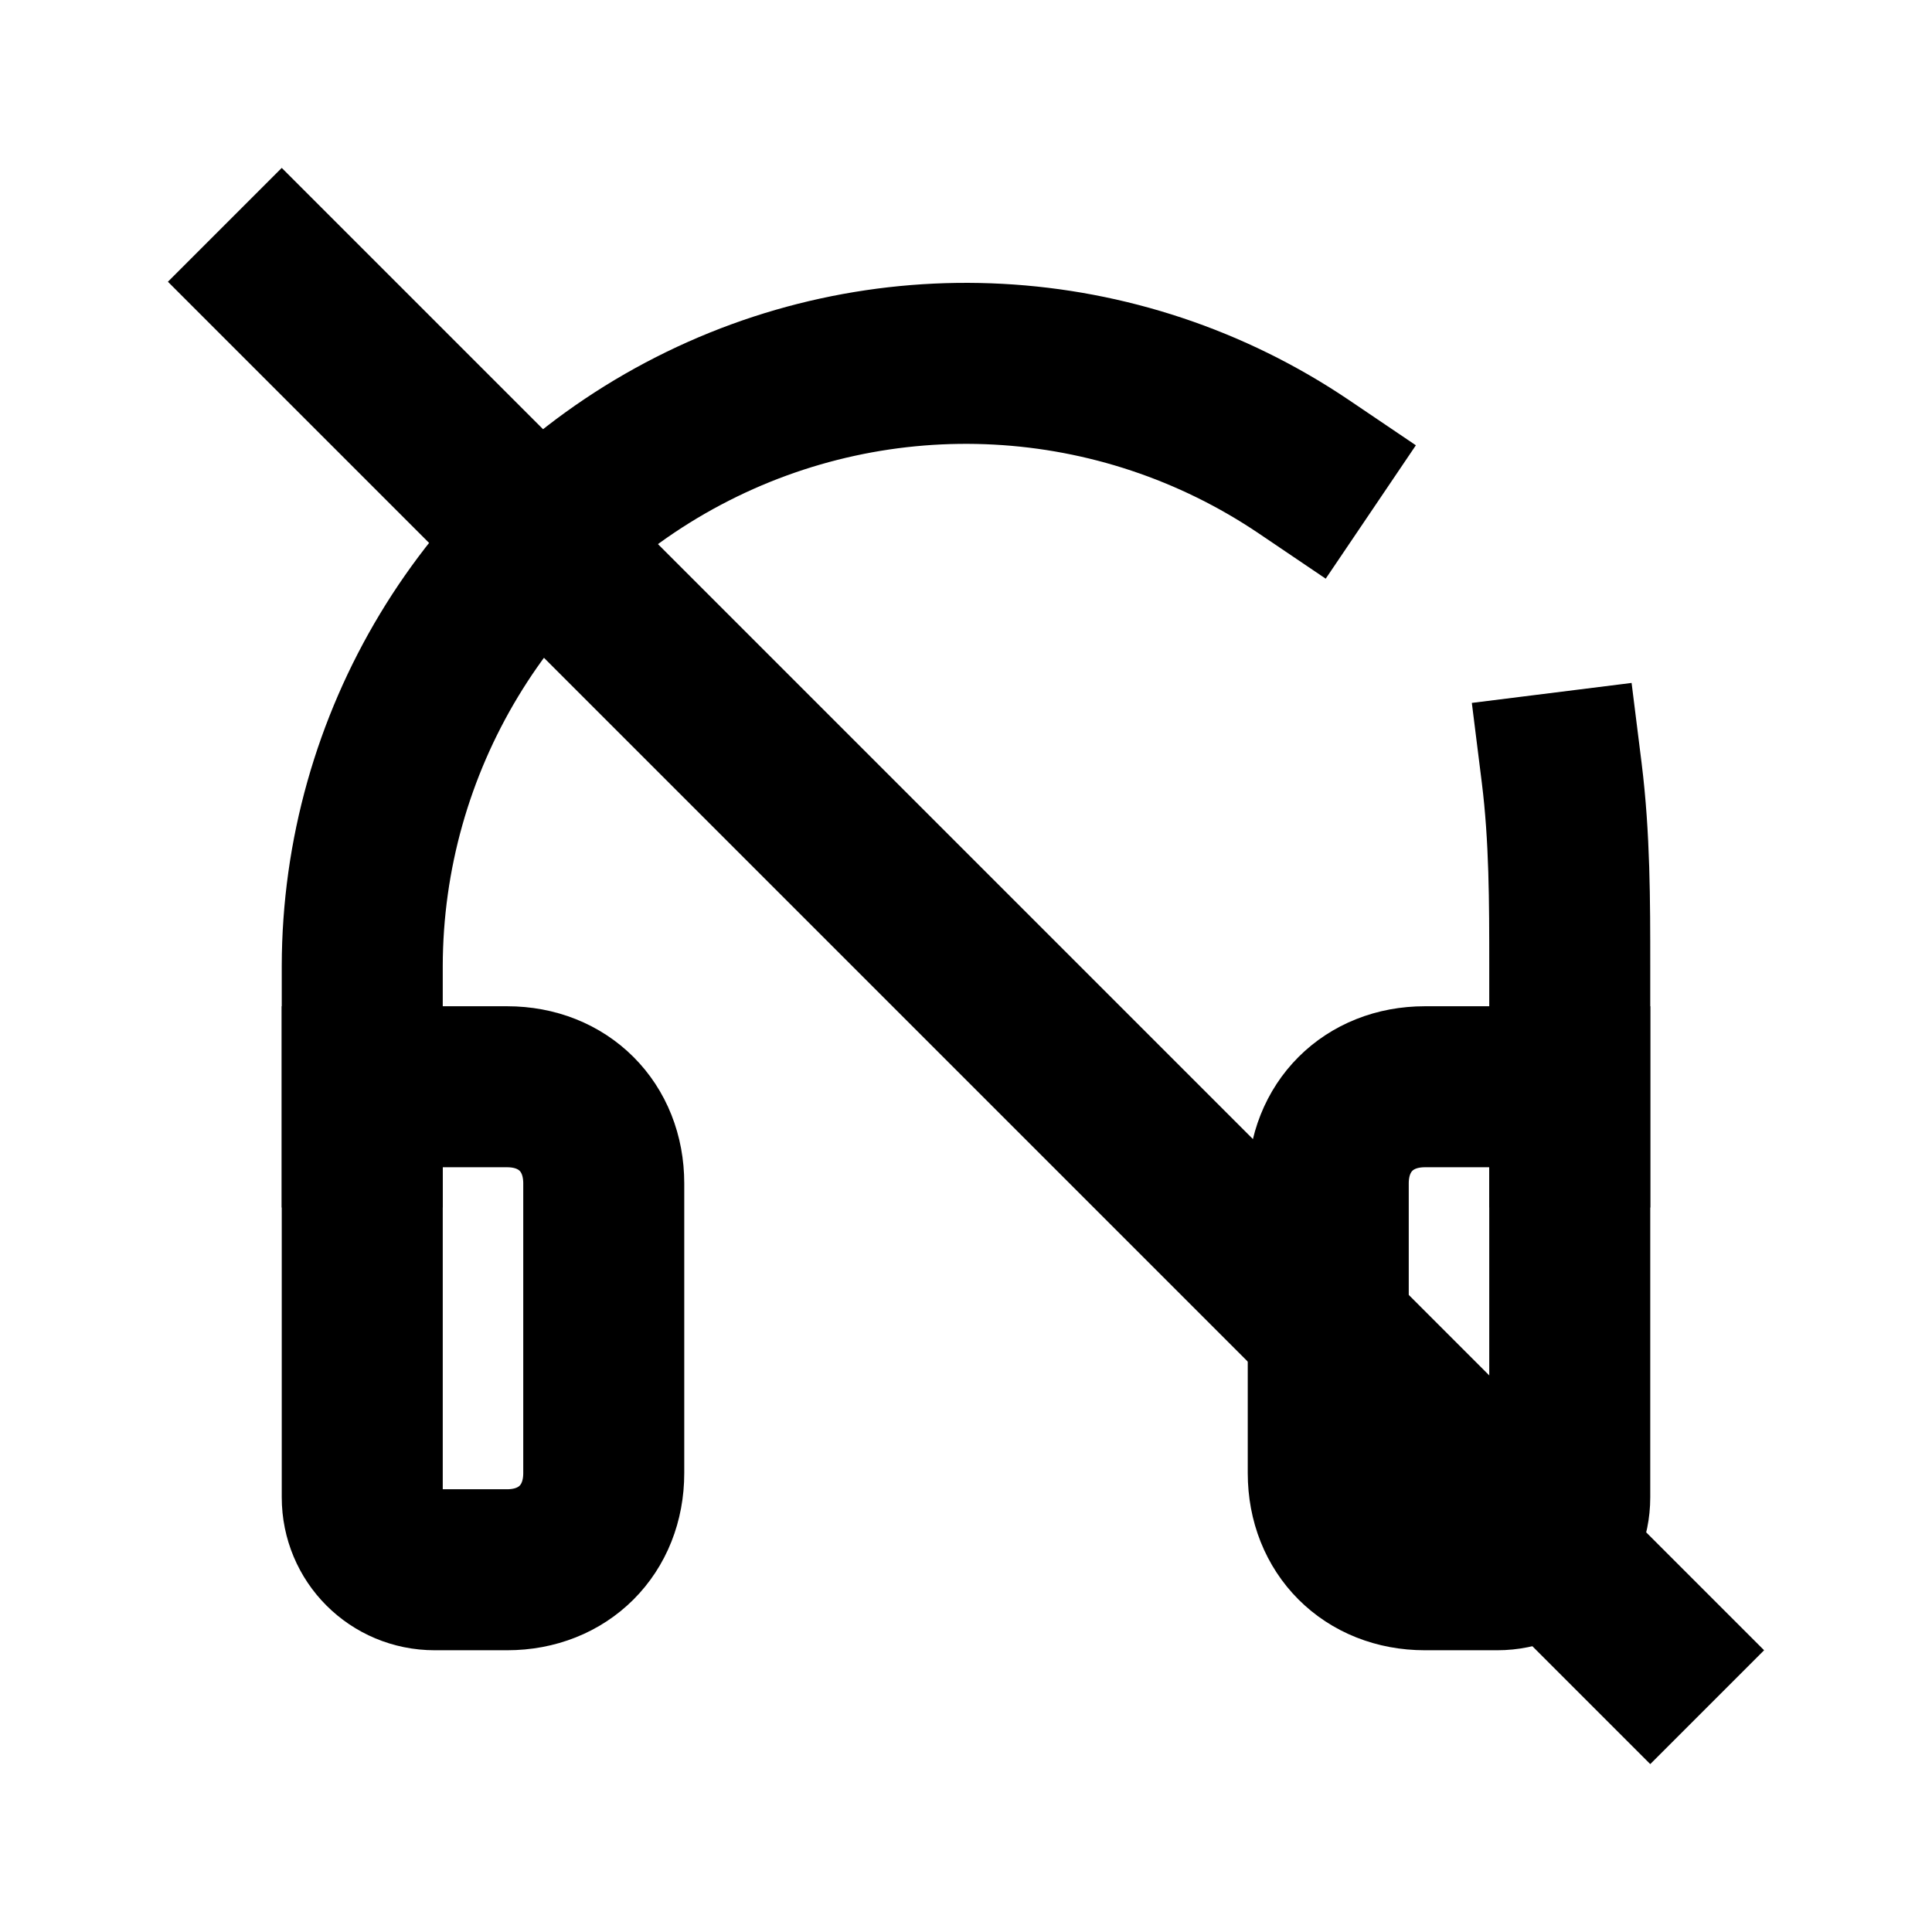
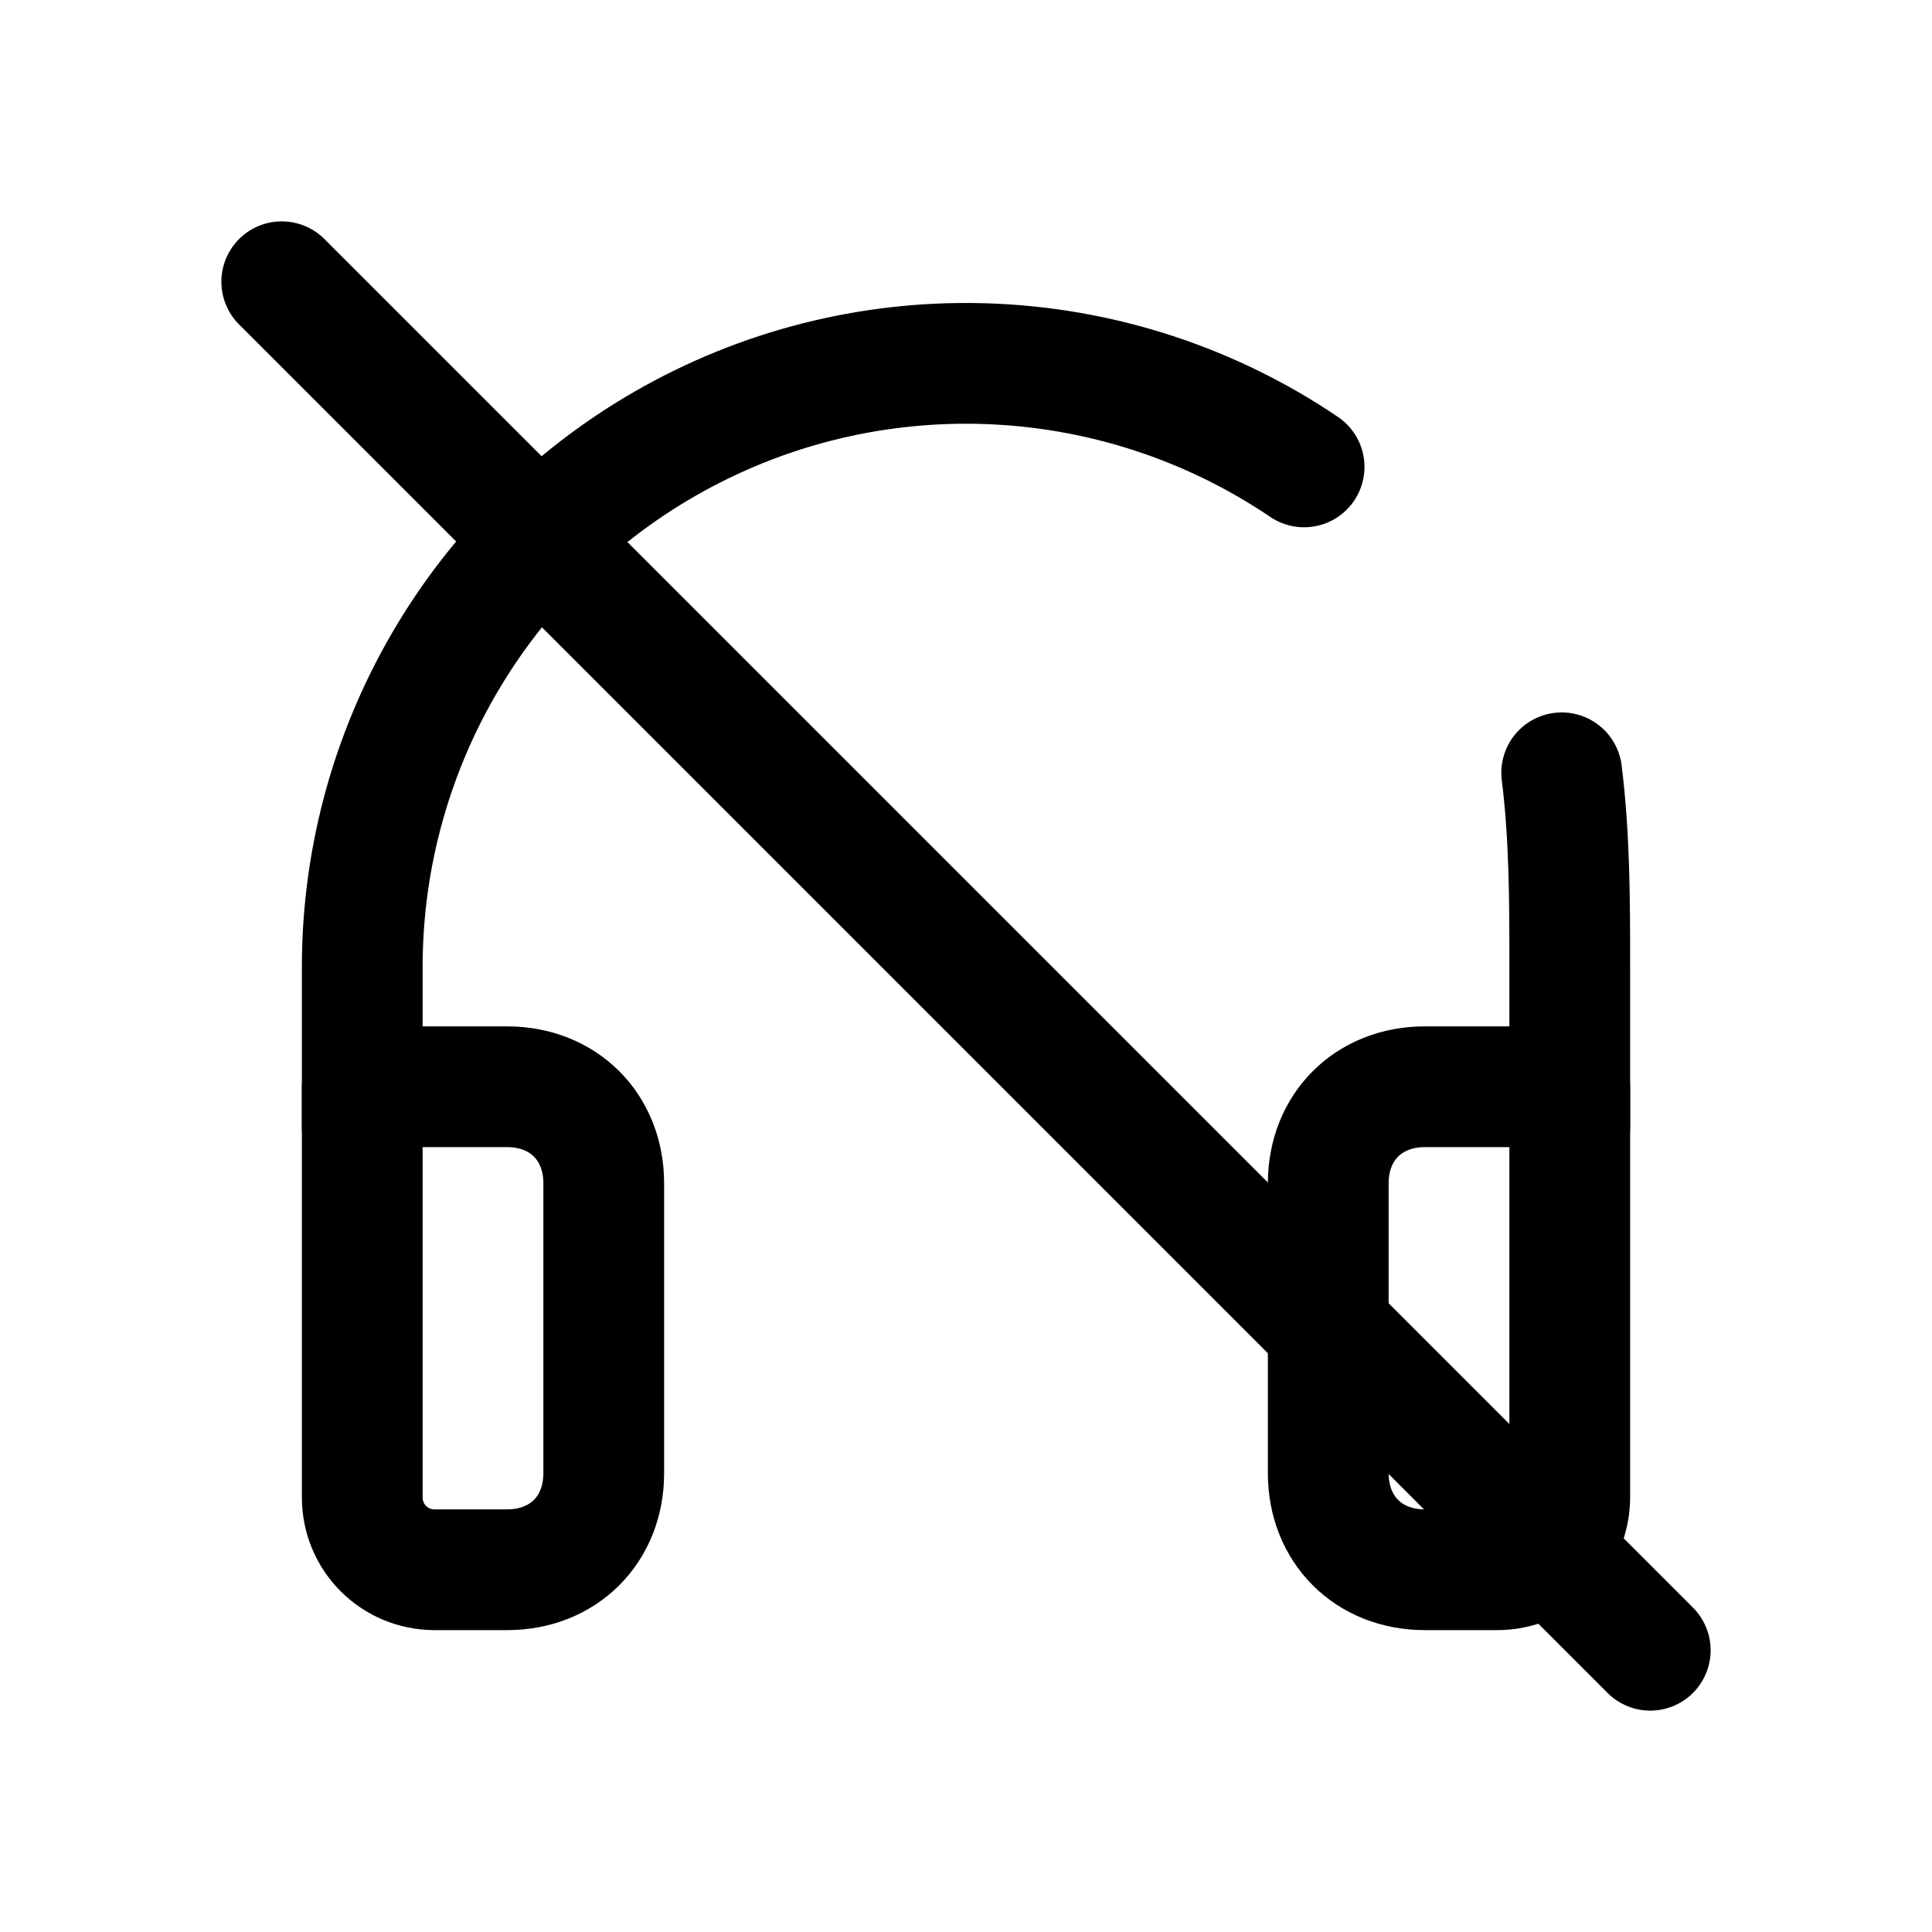
- <svg xmlns="http://www.w3.org/2000/svg" viewBox="0 0 24 24" fill="none" stroke="#000" stroke-width="2" stroke-linecap="square" stroke-linejoin="miter">
+ <svg xmlns="http://www.w3.org/2000/svg" viewBox="0 0 24 24" fill="none" stroke="#000" stroke-width="1.5" stroke-linecap="round" stroke-linejoin="round">
  <path d="M4.5 14v-2a7.5 7.5 0 0 1 11.7-6.2M19.4 9.6c.1.8.1 1.6.1 2.4v2" />
  <path d="M4.5 13.5h1.8c.7 0 1.2.5 1.2 1.2v3.6c0 .7-.5 1.2-1.2 1.2H5.4c-.5 0-.9-.4-.9-.9zM19.5 13.5h-1.8c-.7 0-1.2.5-1.2 1.2v3.6c0 .7.5 1.2 1.2 1.2h.9c.5 0 .9-.4.9-.9z" />
  <path d="m3.5 3.5 17 17" />
</svg>
